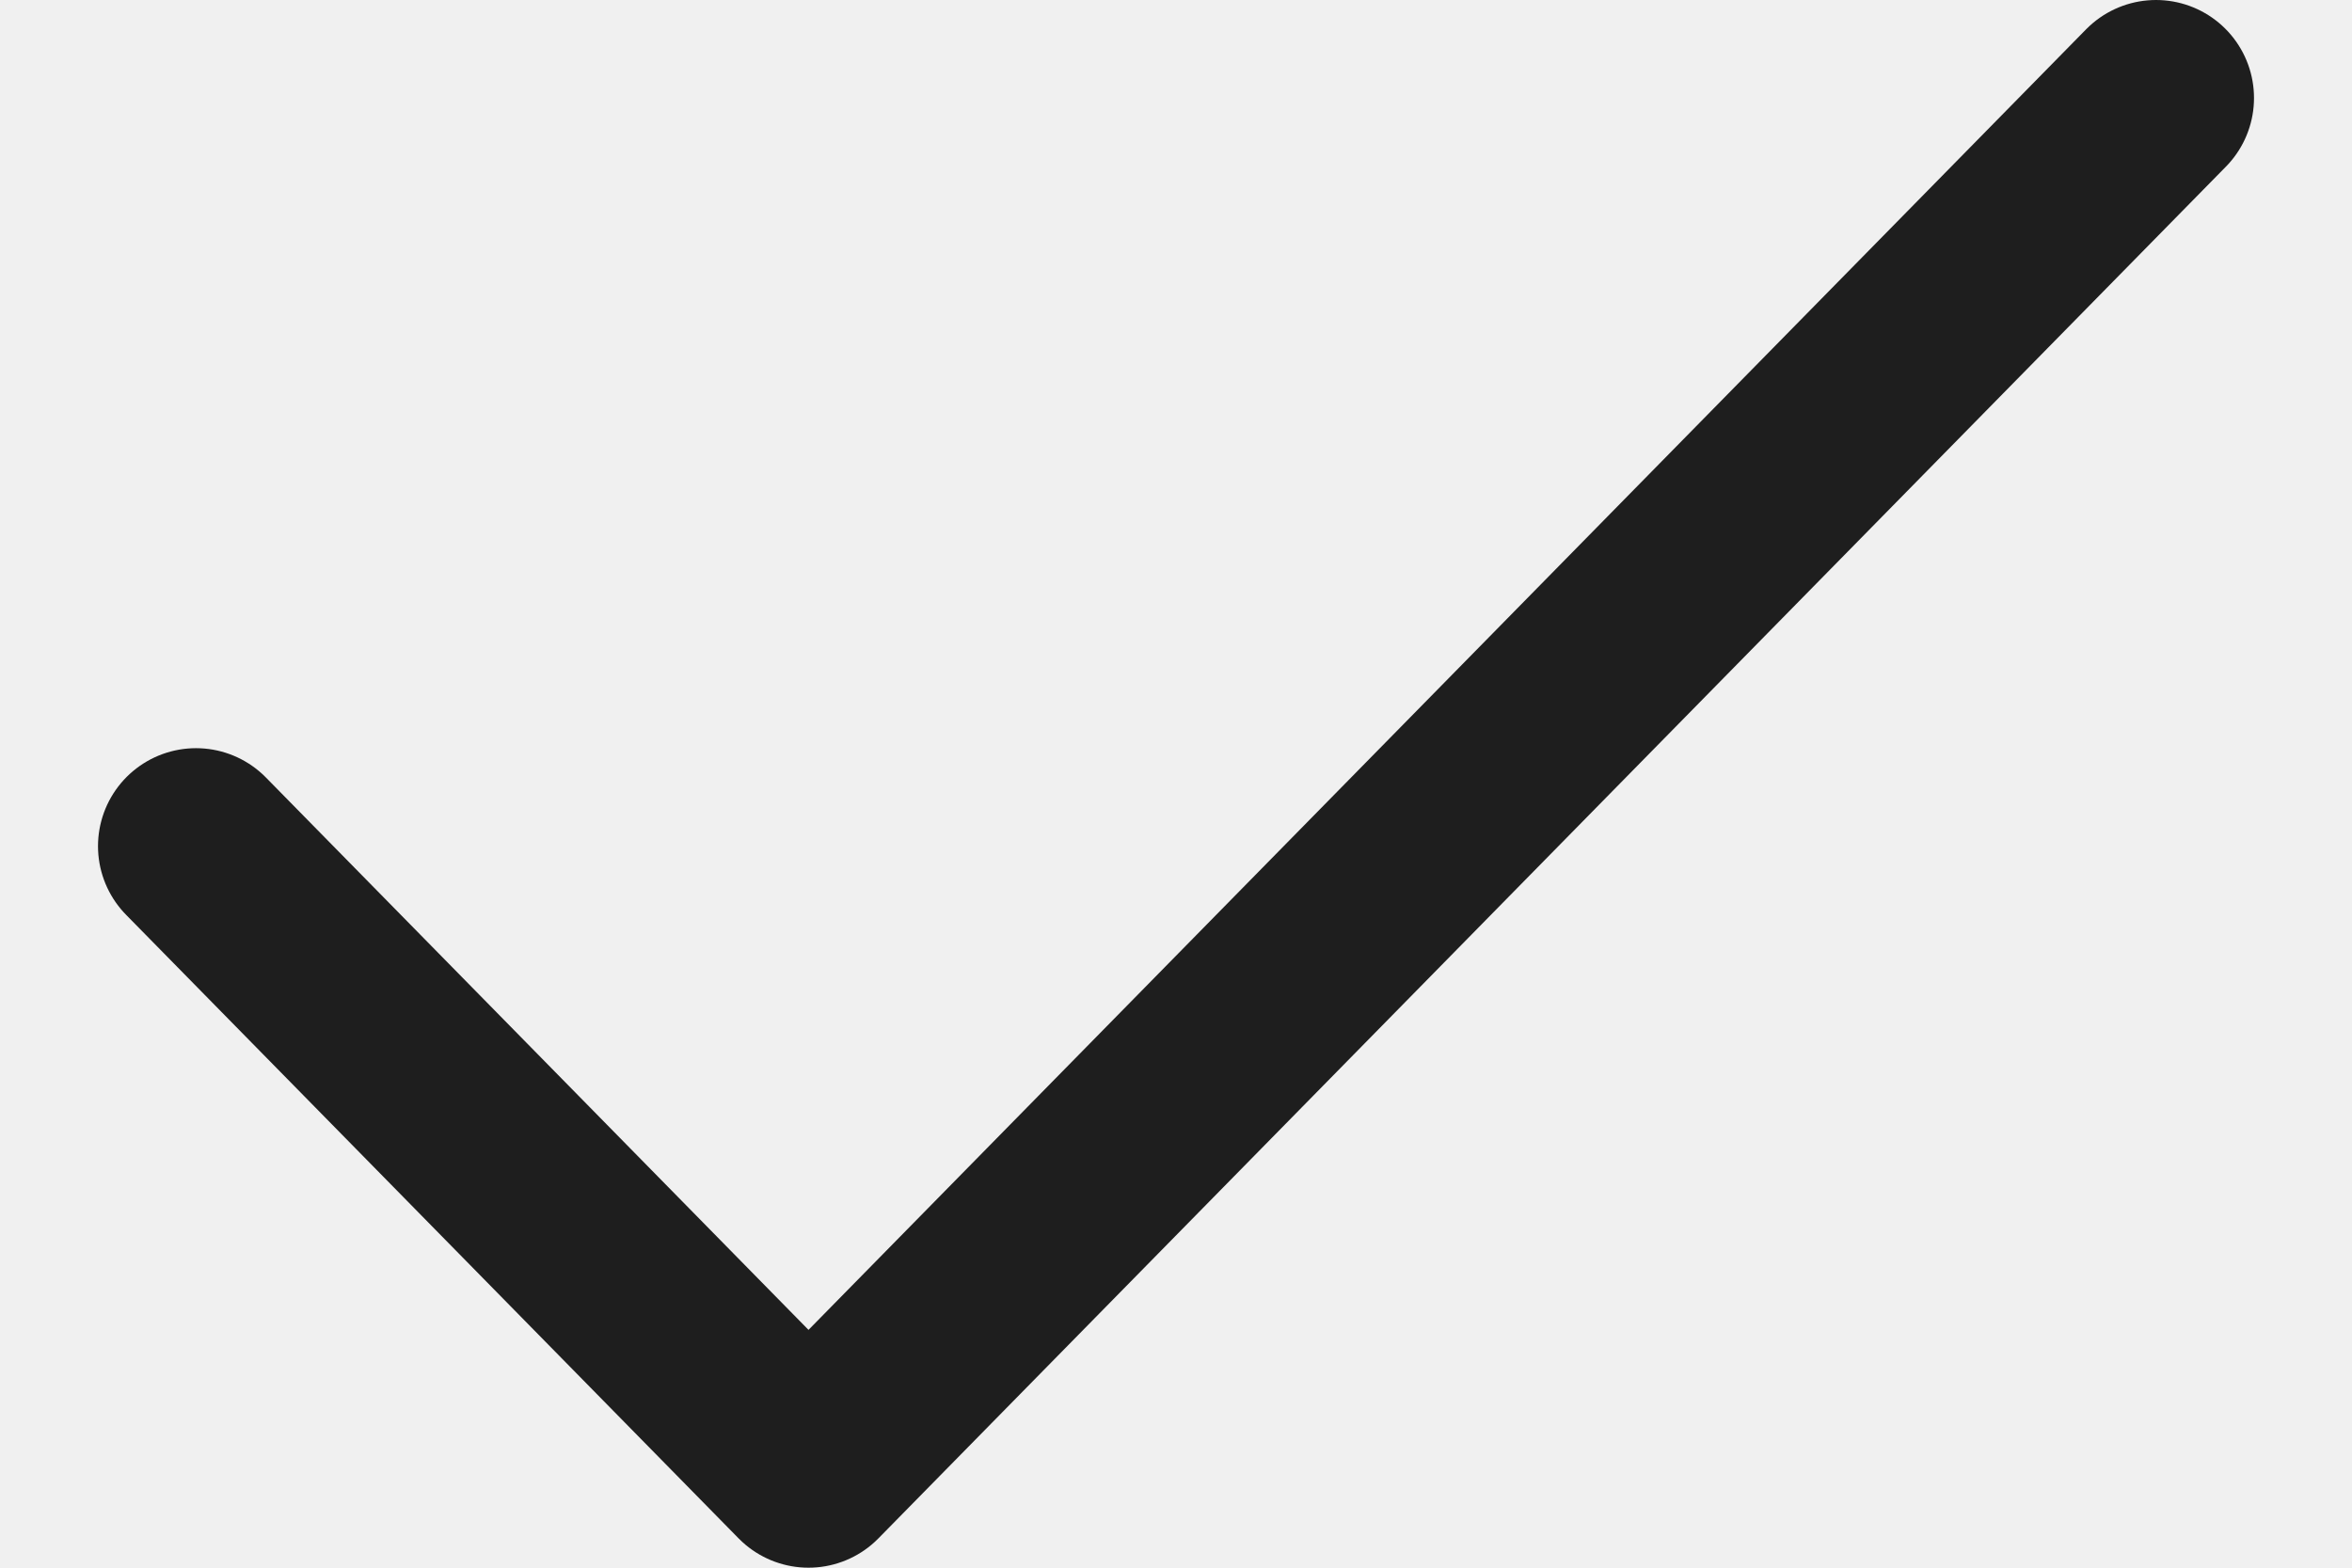
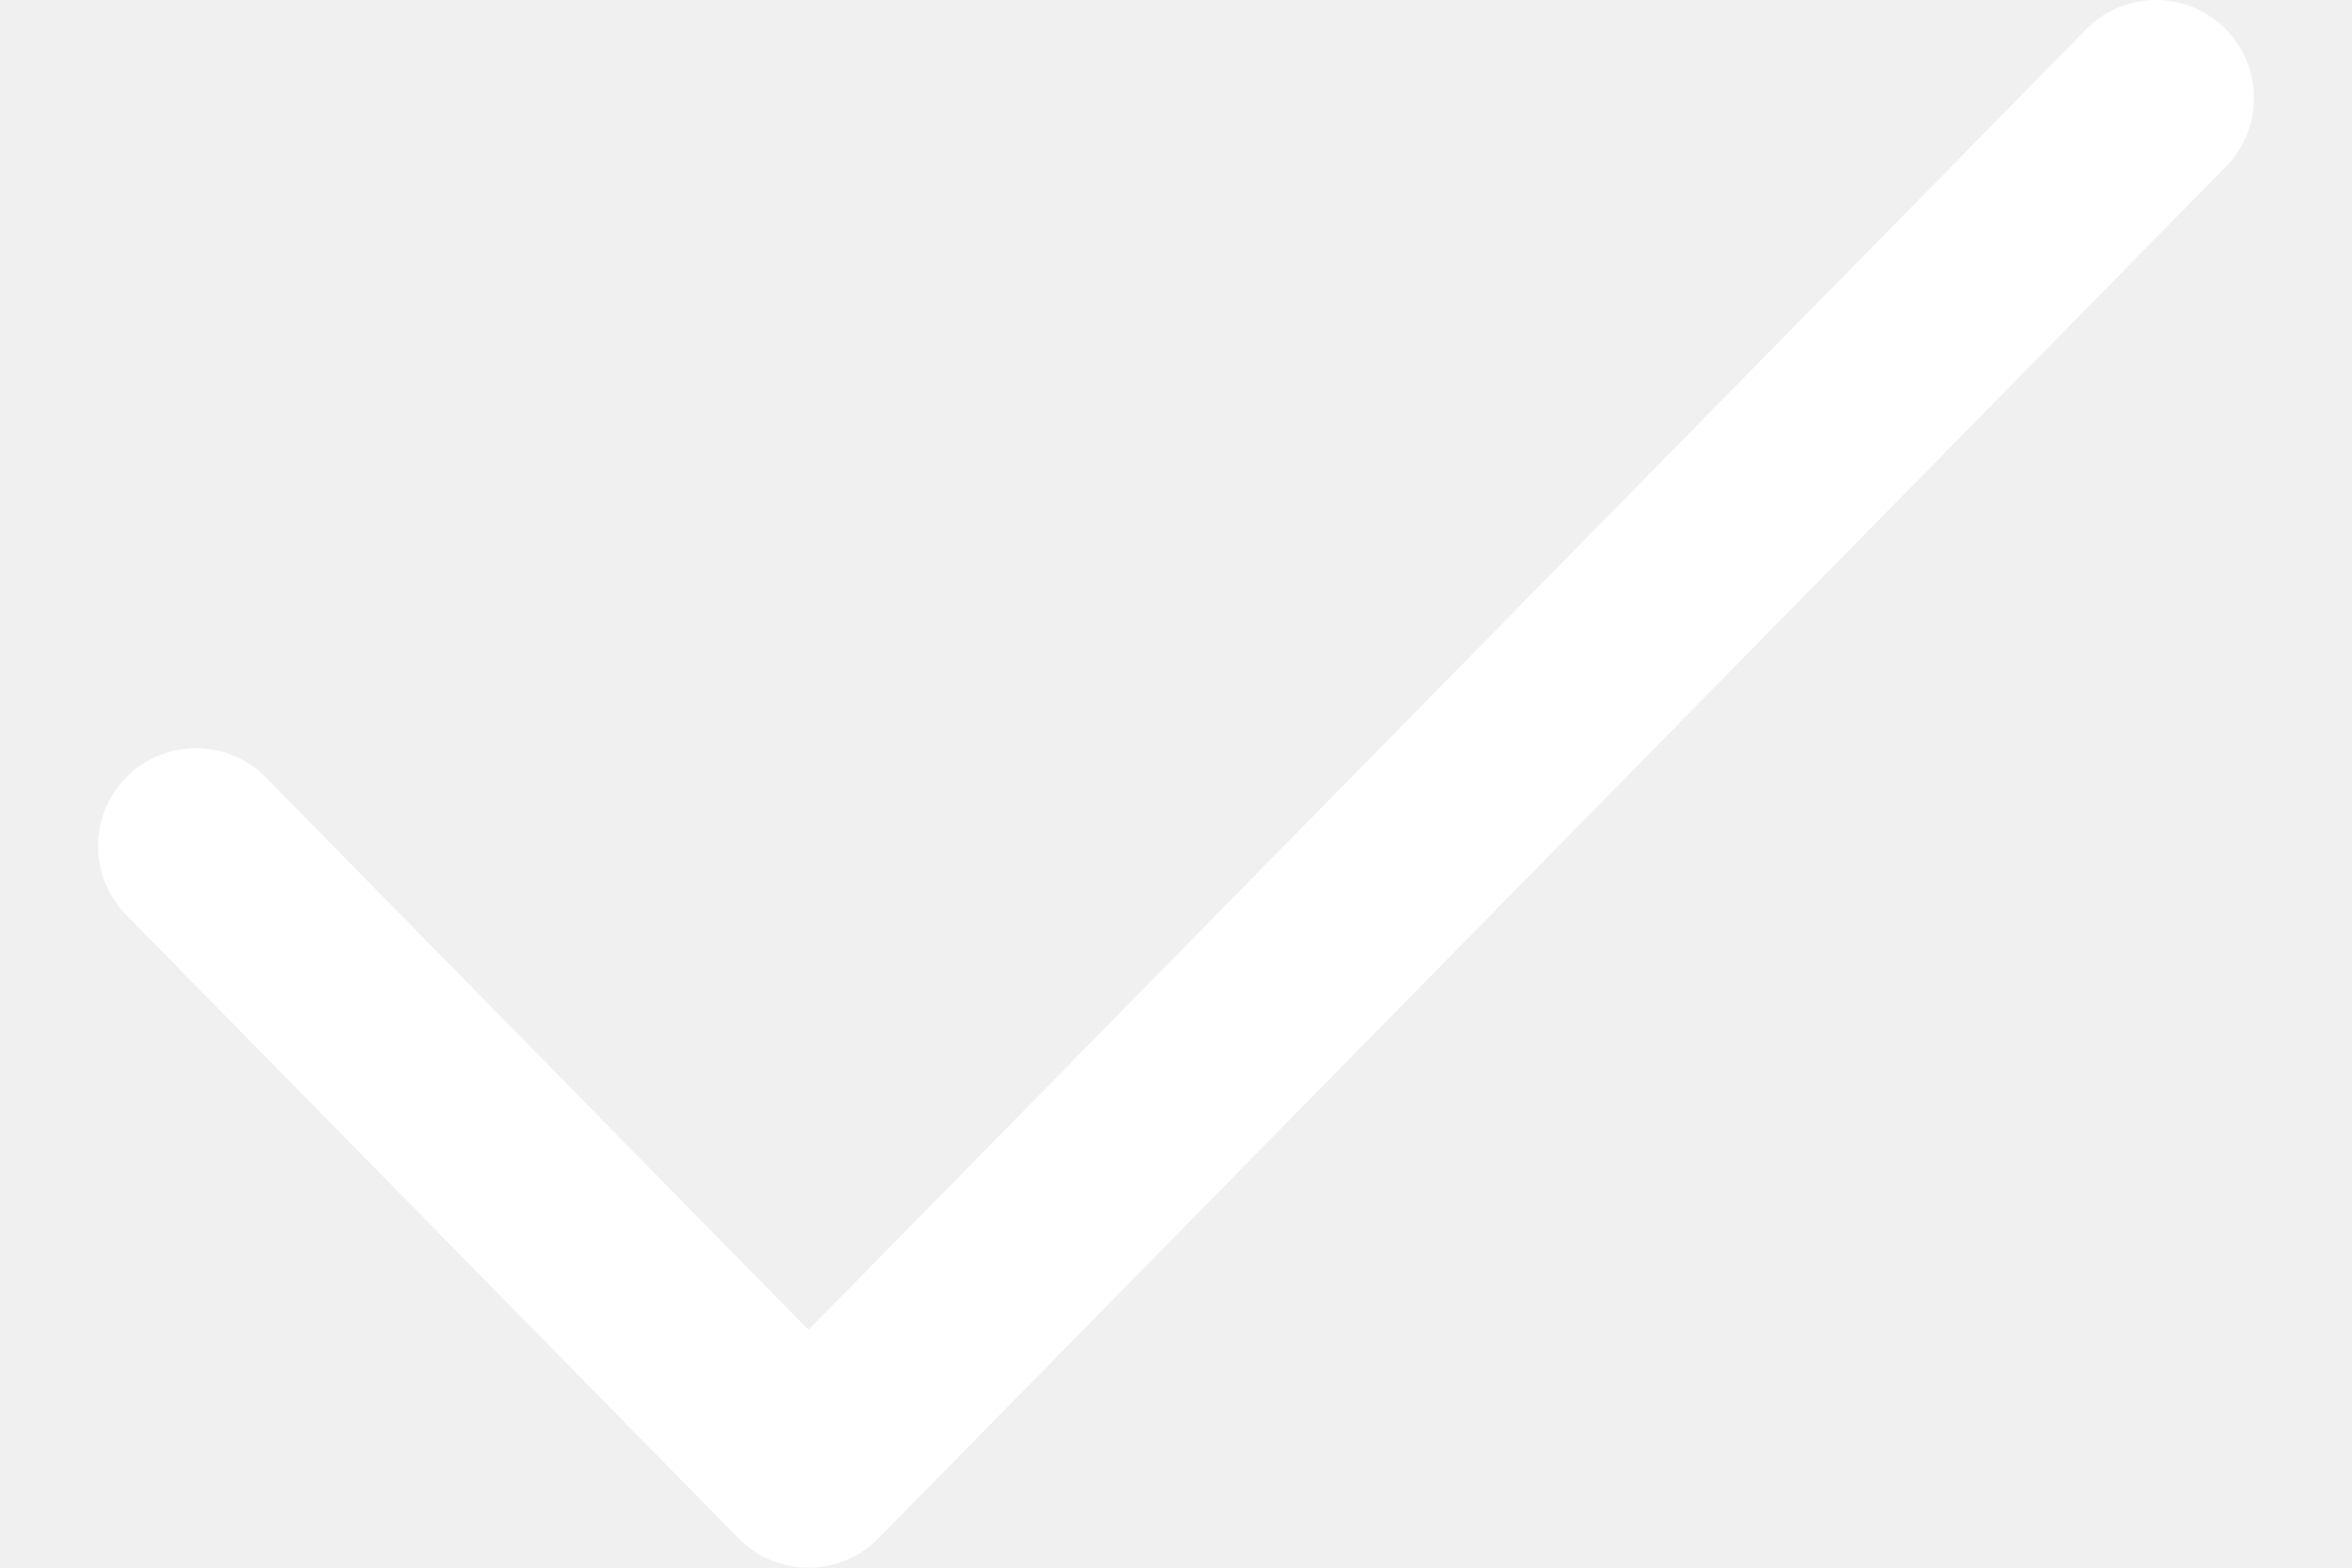
<svg xmlns="http://www.w3.org/2000/svg" width="12" height="8" viewBox="0 0 12 8" fill="none">
-   <path d="M11 0.5L4.125 7.5L1 4.318" stroke="#1E1E1E" stroke-linecap="round" stroke-linejoin="round" />
+   <path d="M11 0.5L4.125 7.5L1 4.318" stroke="white" stroke-linecap="round" stroke-linejoin="round" />
</svg>
